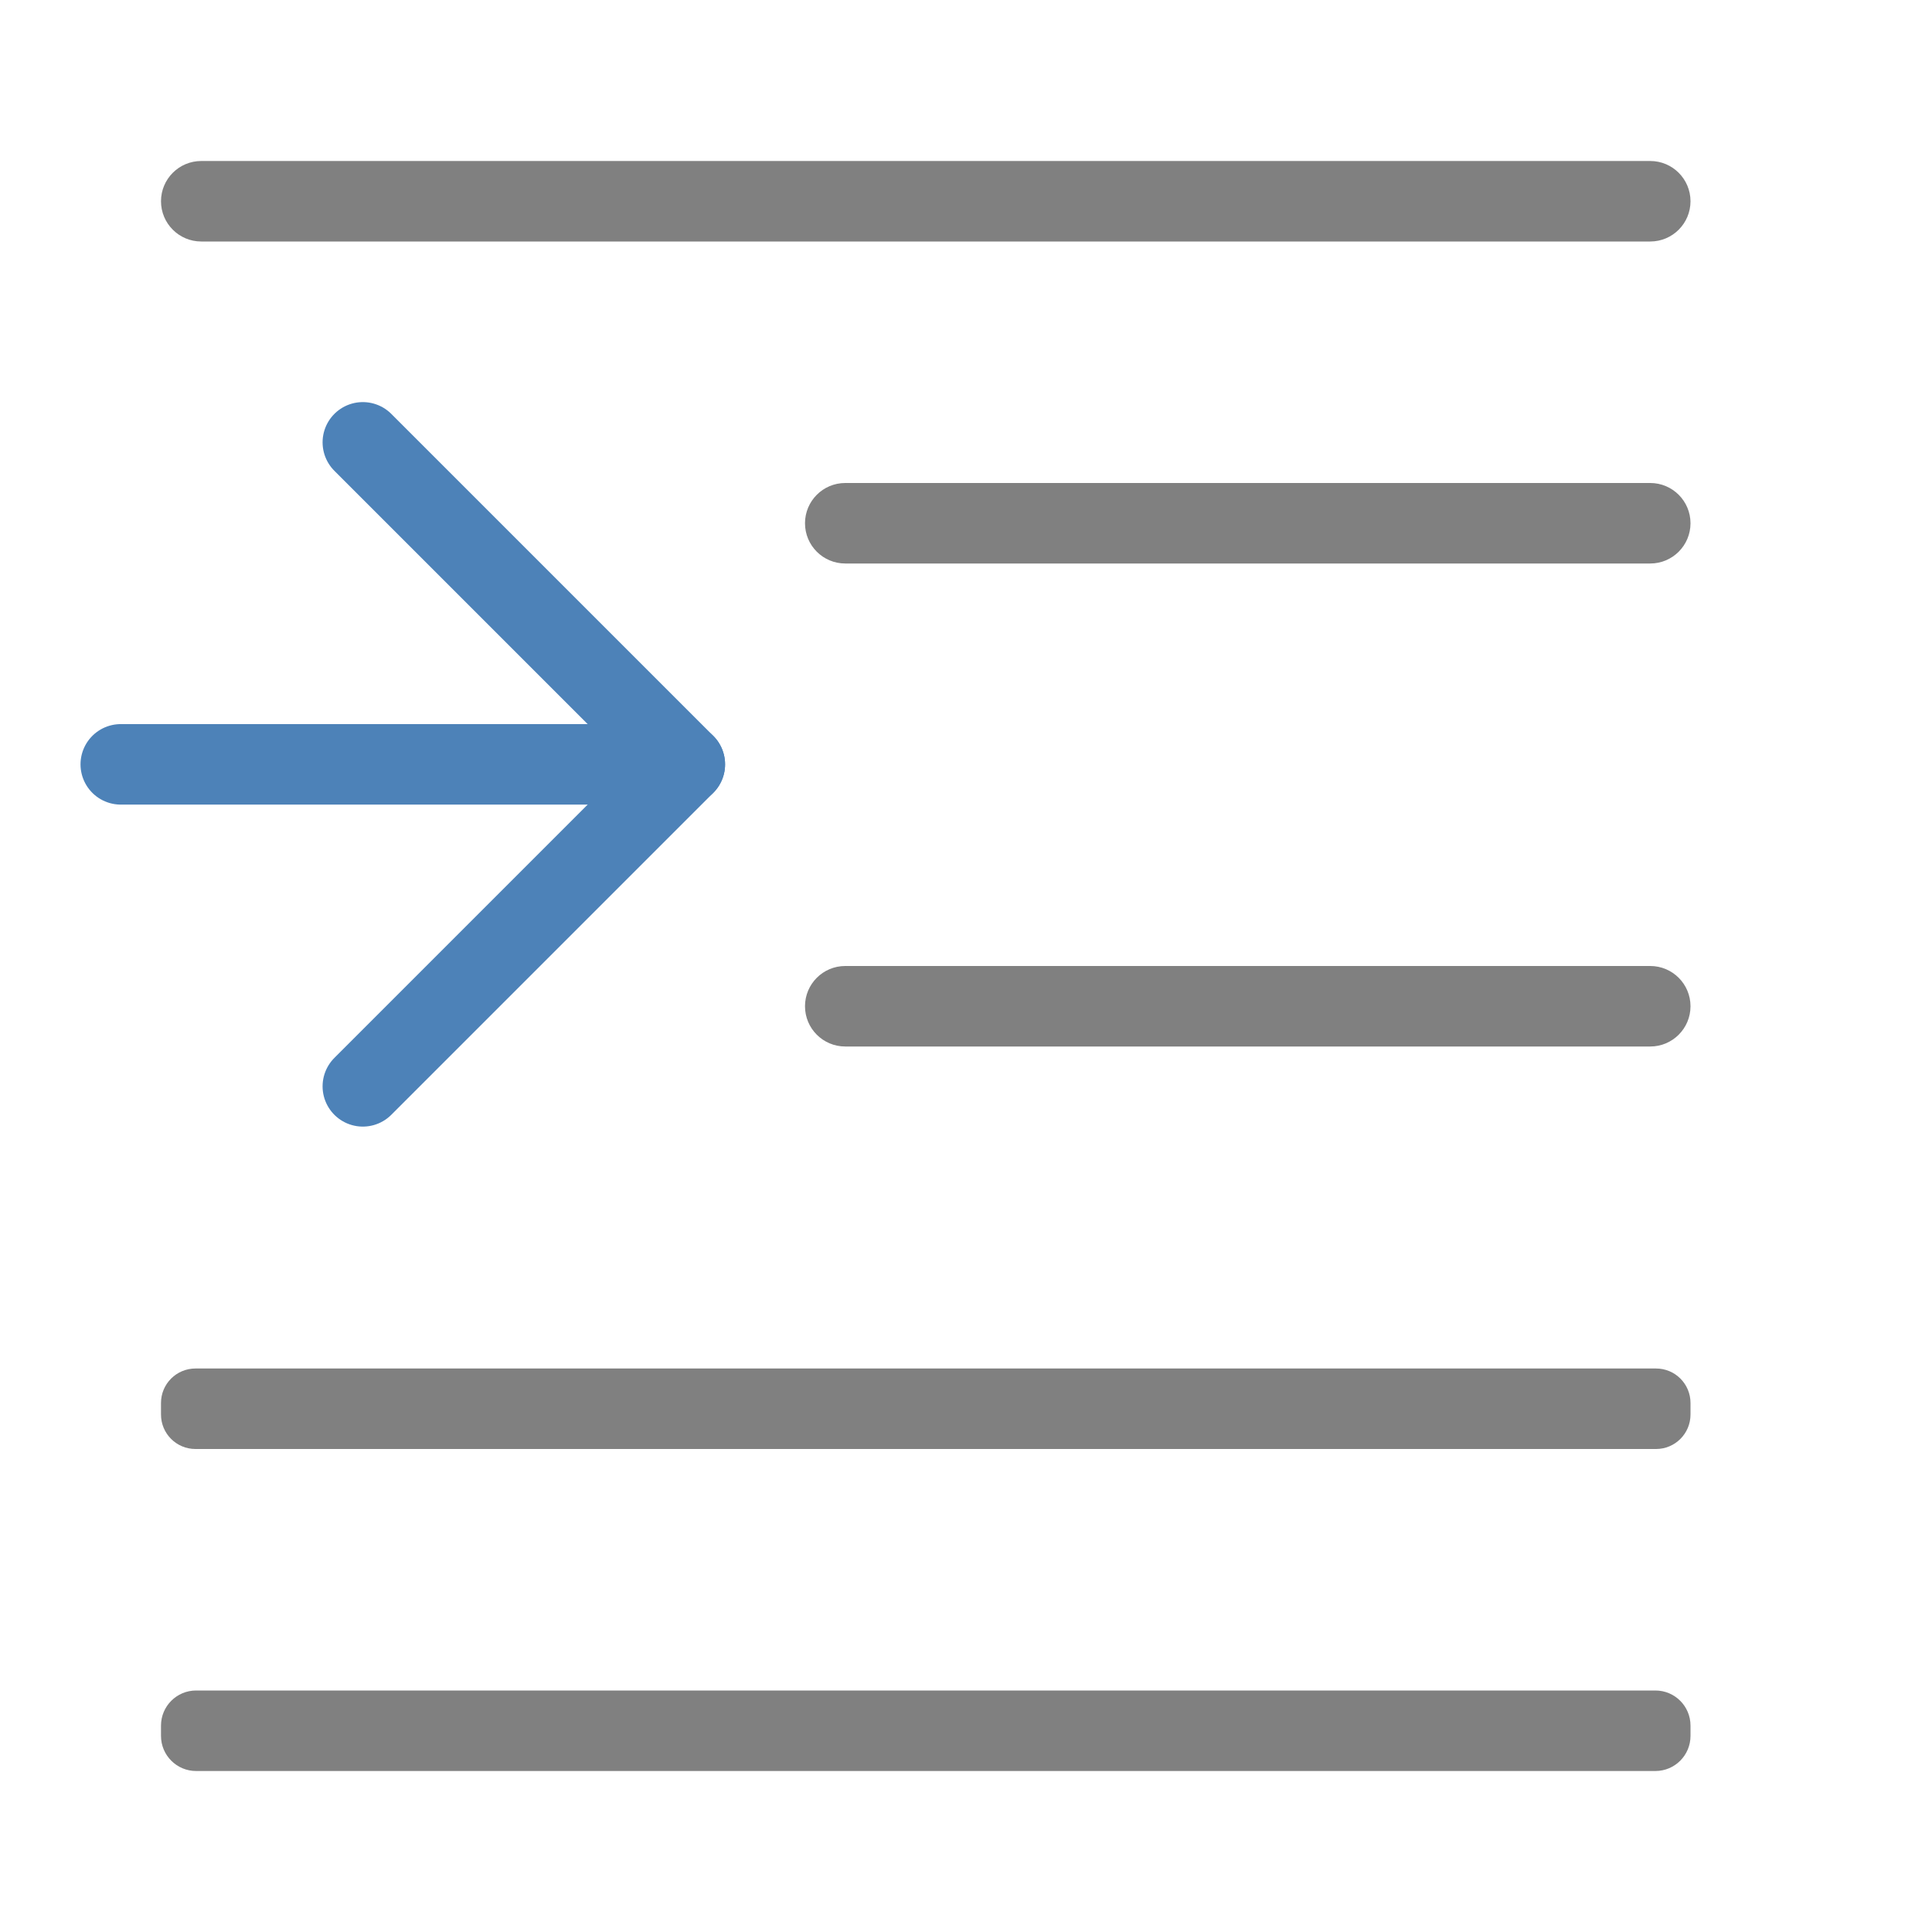
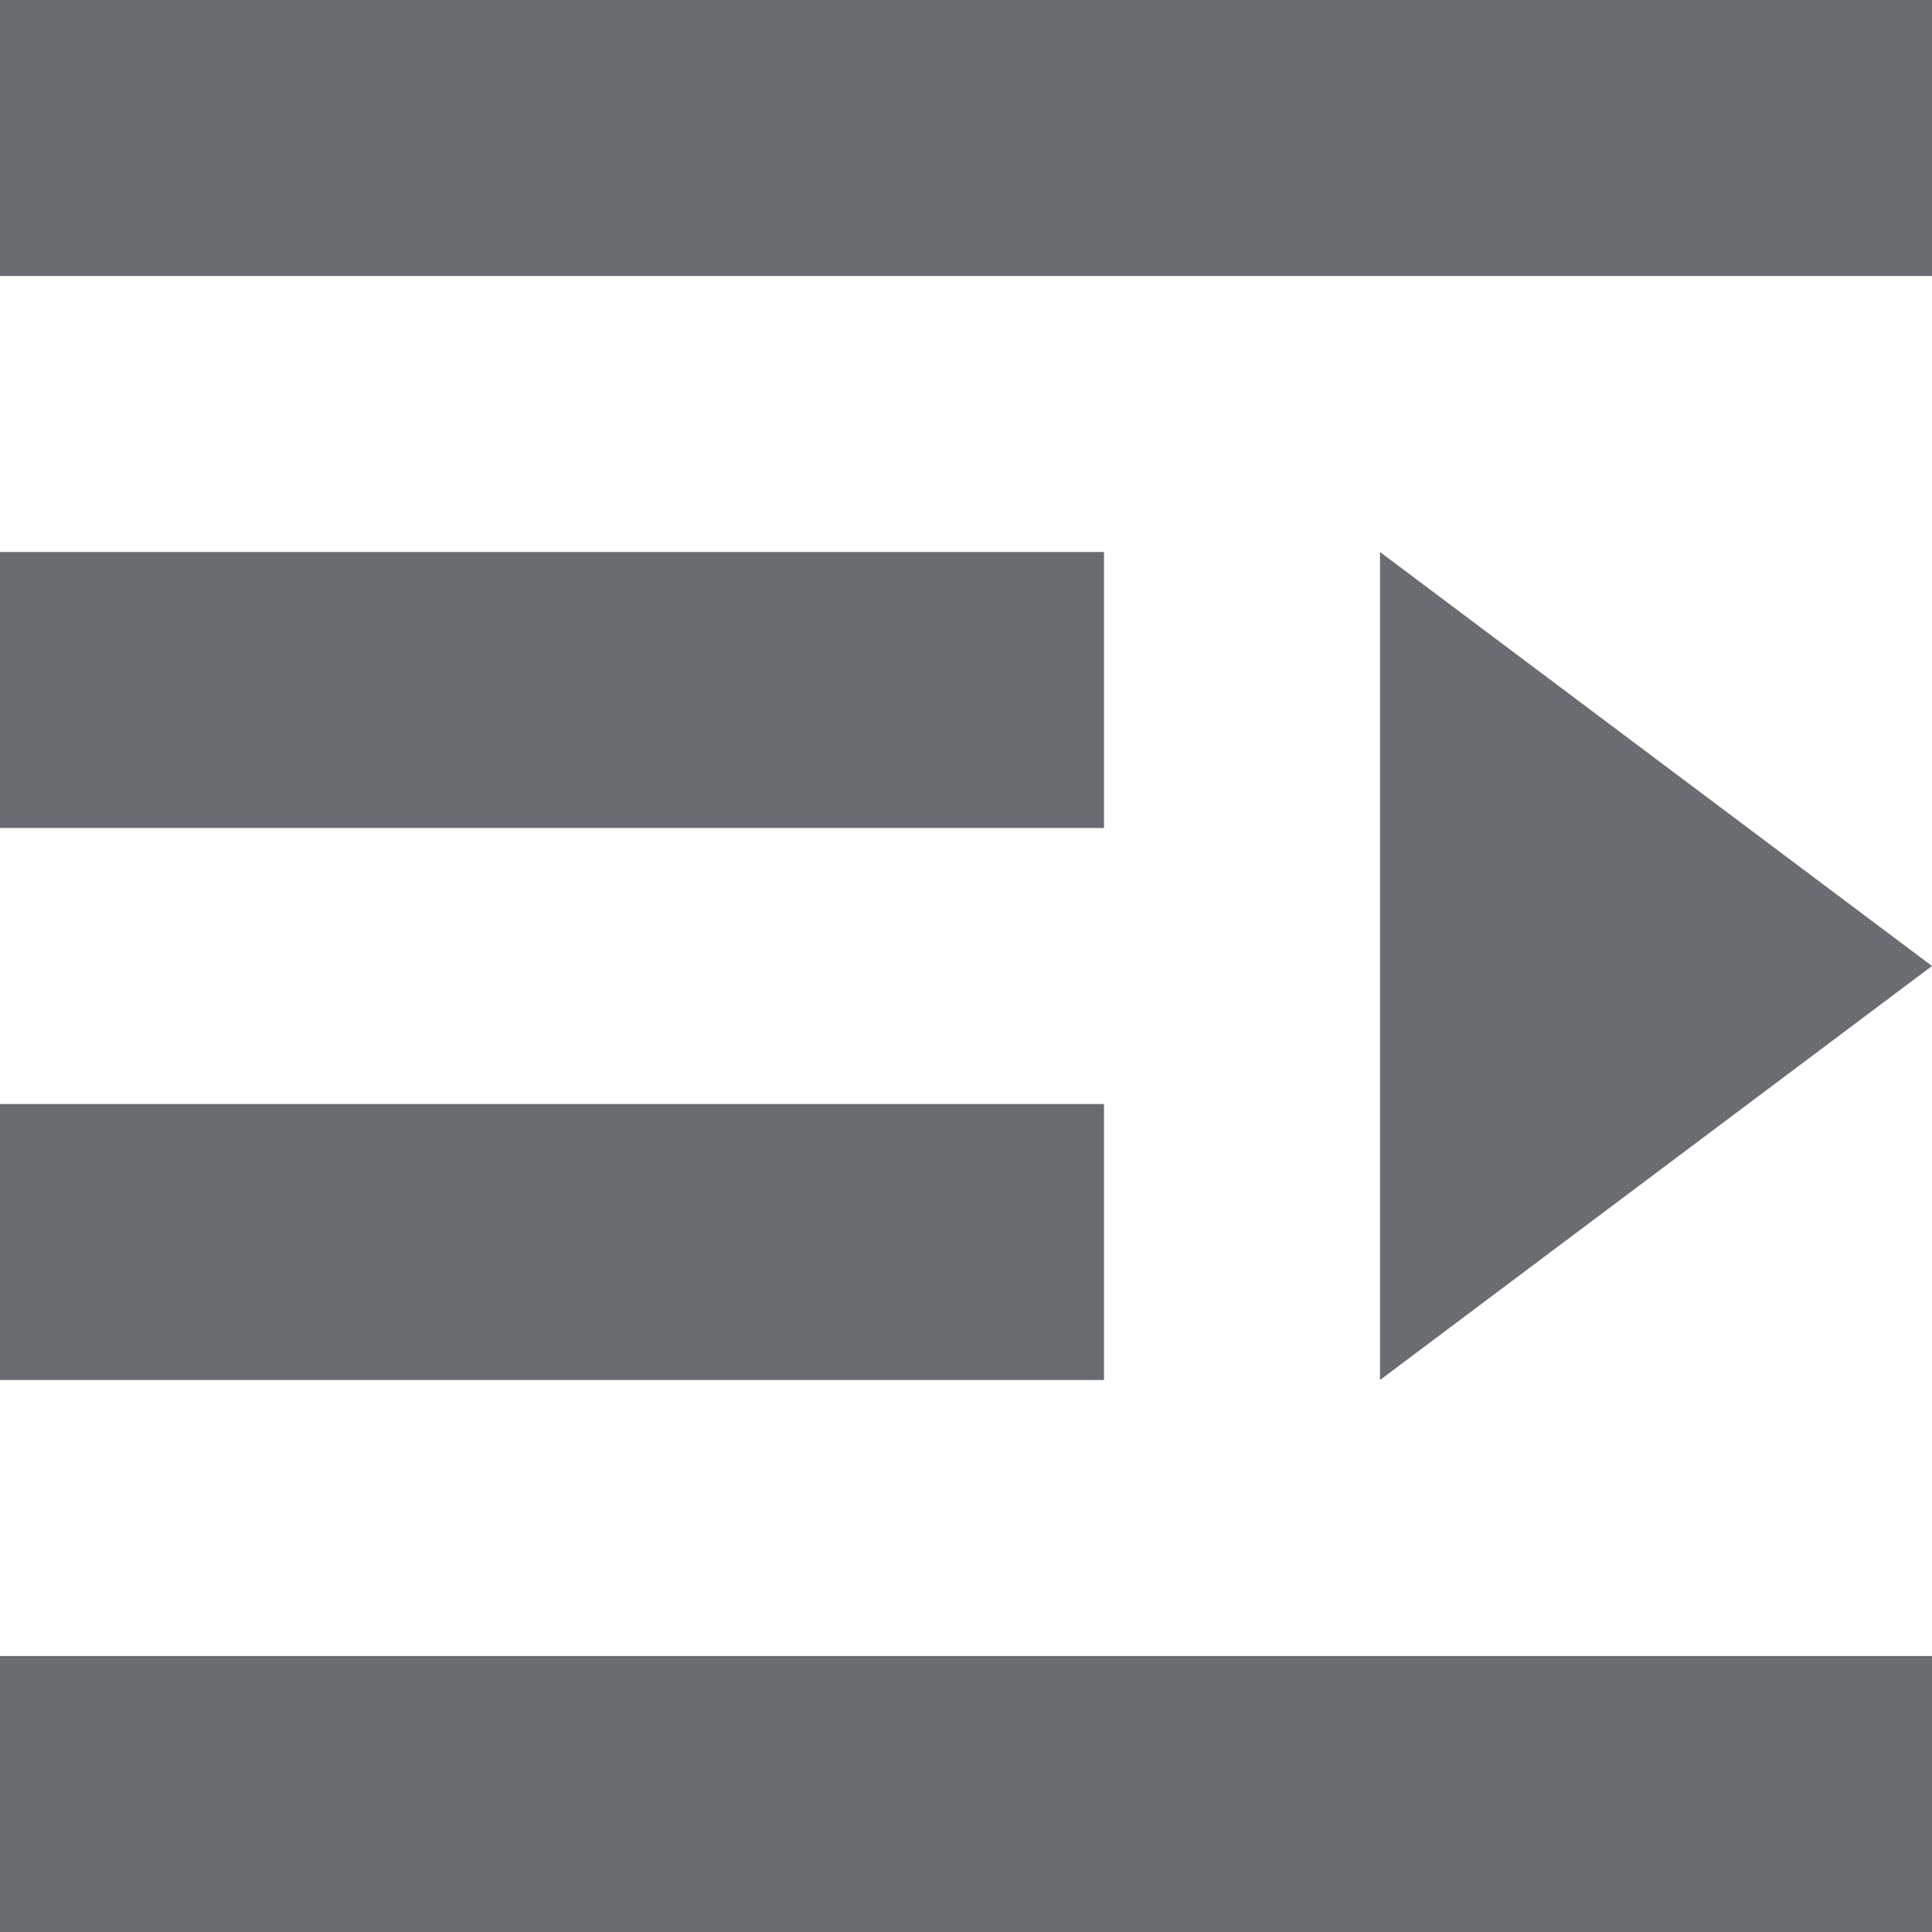
- <svg xmlns="http://www.w3.org/2000/svg" viewBox="0 0 24 24">
-   <g fill="#808080" transform="scale(-1 1)">
-     <rect height="1" ry=".5" width="19" x="-21" y="2" />
-     <rect height="1" ry=".436" width="19" x="-21" y="21" />
-     <rect height="1" ry=".428" width="19" x="-21" y="17" />
-     <rect height="1" ry=".5" width="11" x="-21" y="6" />
-     <rect height="1" ry=".5" width="11" x="-21" y="12" />
-   </g>
-   <g fill="none" stroke="#4d82b8" stroke-linecap="round" stroke-linejoin="round" transform="matrix(-1 0 0 1 11.01424 0)">
-     <path d="m6.507 5.495-4 4 4 4" />
-     <path d="m2.507 9.495h7.007" />
-   </g>
+ <svg xmlns="http://www.w3.org/2000/svg" id="Layer_1" data-name="Layer 1" viewBox="0 0 14 14">
+   <path d="M5,19V17H19v2ZM15,9l4,3-4,3ZM5,5H19V7H5Zm8,6H5V9h8Zm0,4H5V13h8Z" transform="translate(-5 -5)" fill="#696d72" fill-rule="evenodd" />
</svg>
